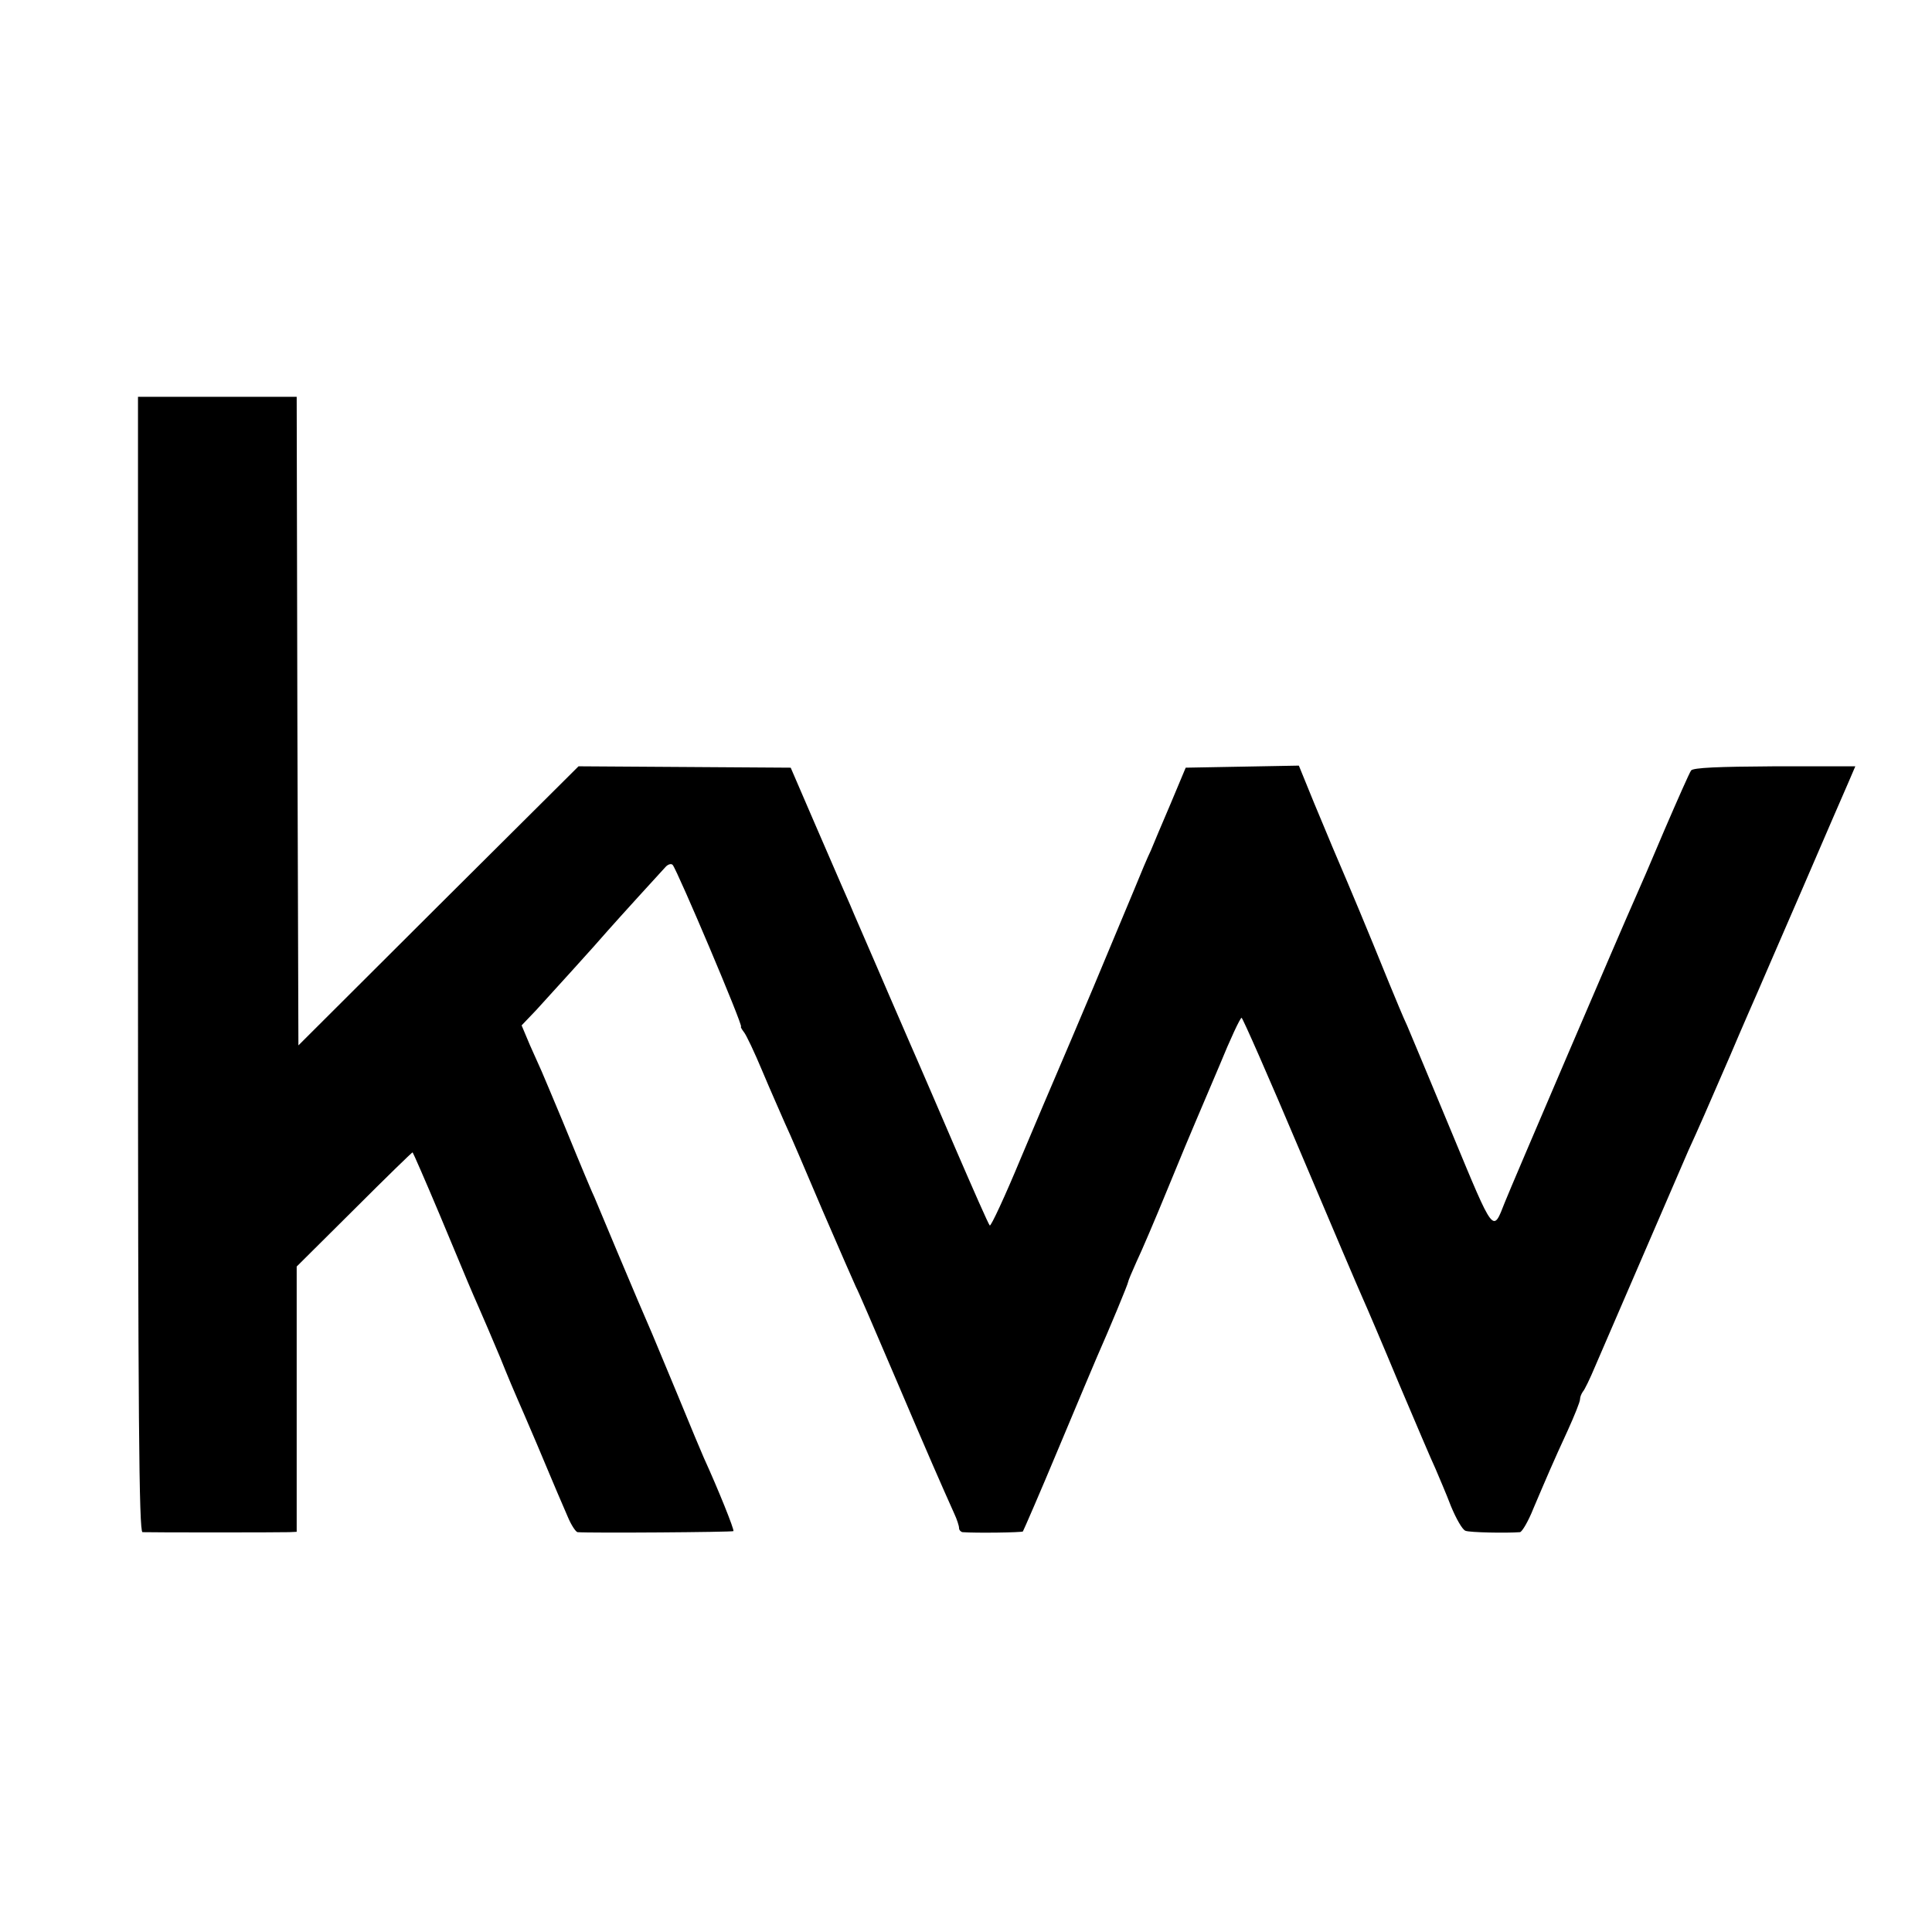
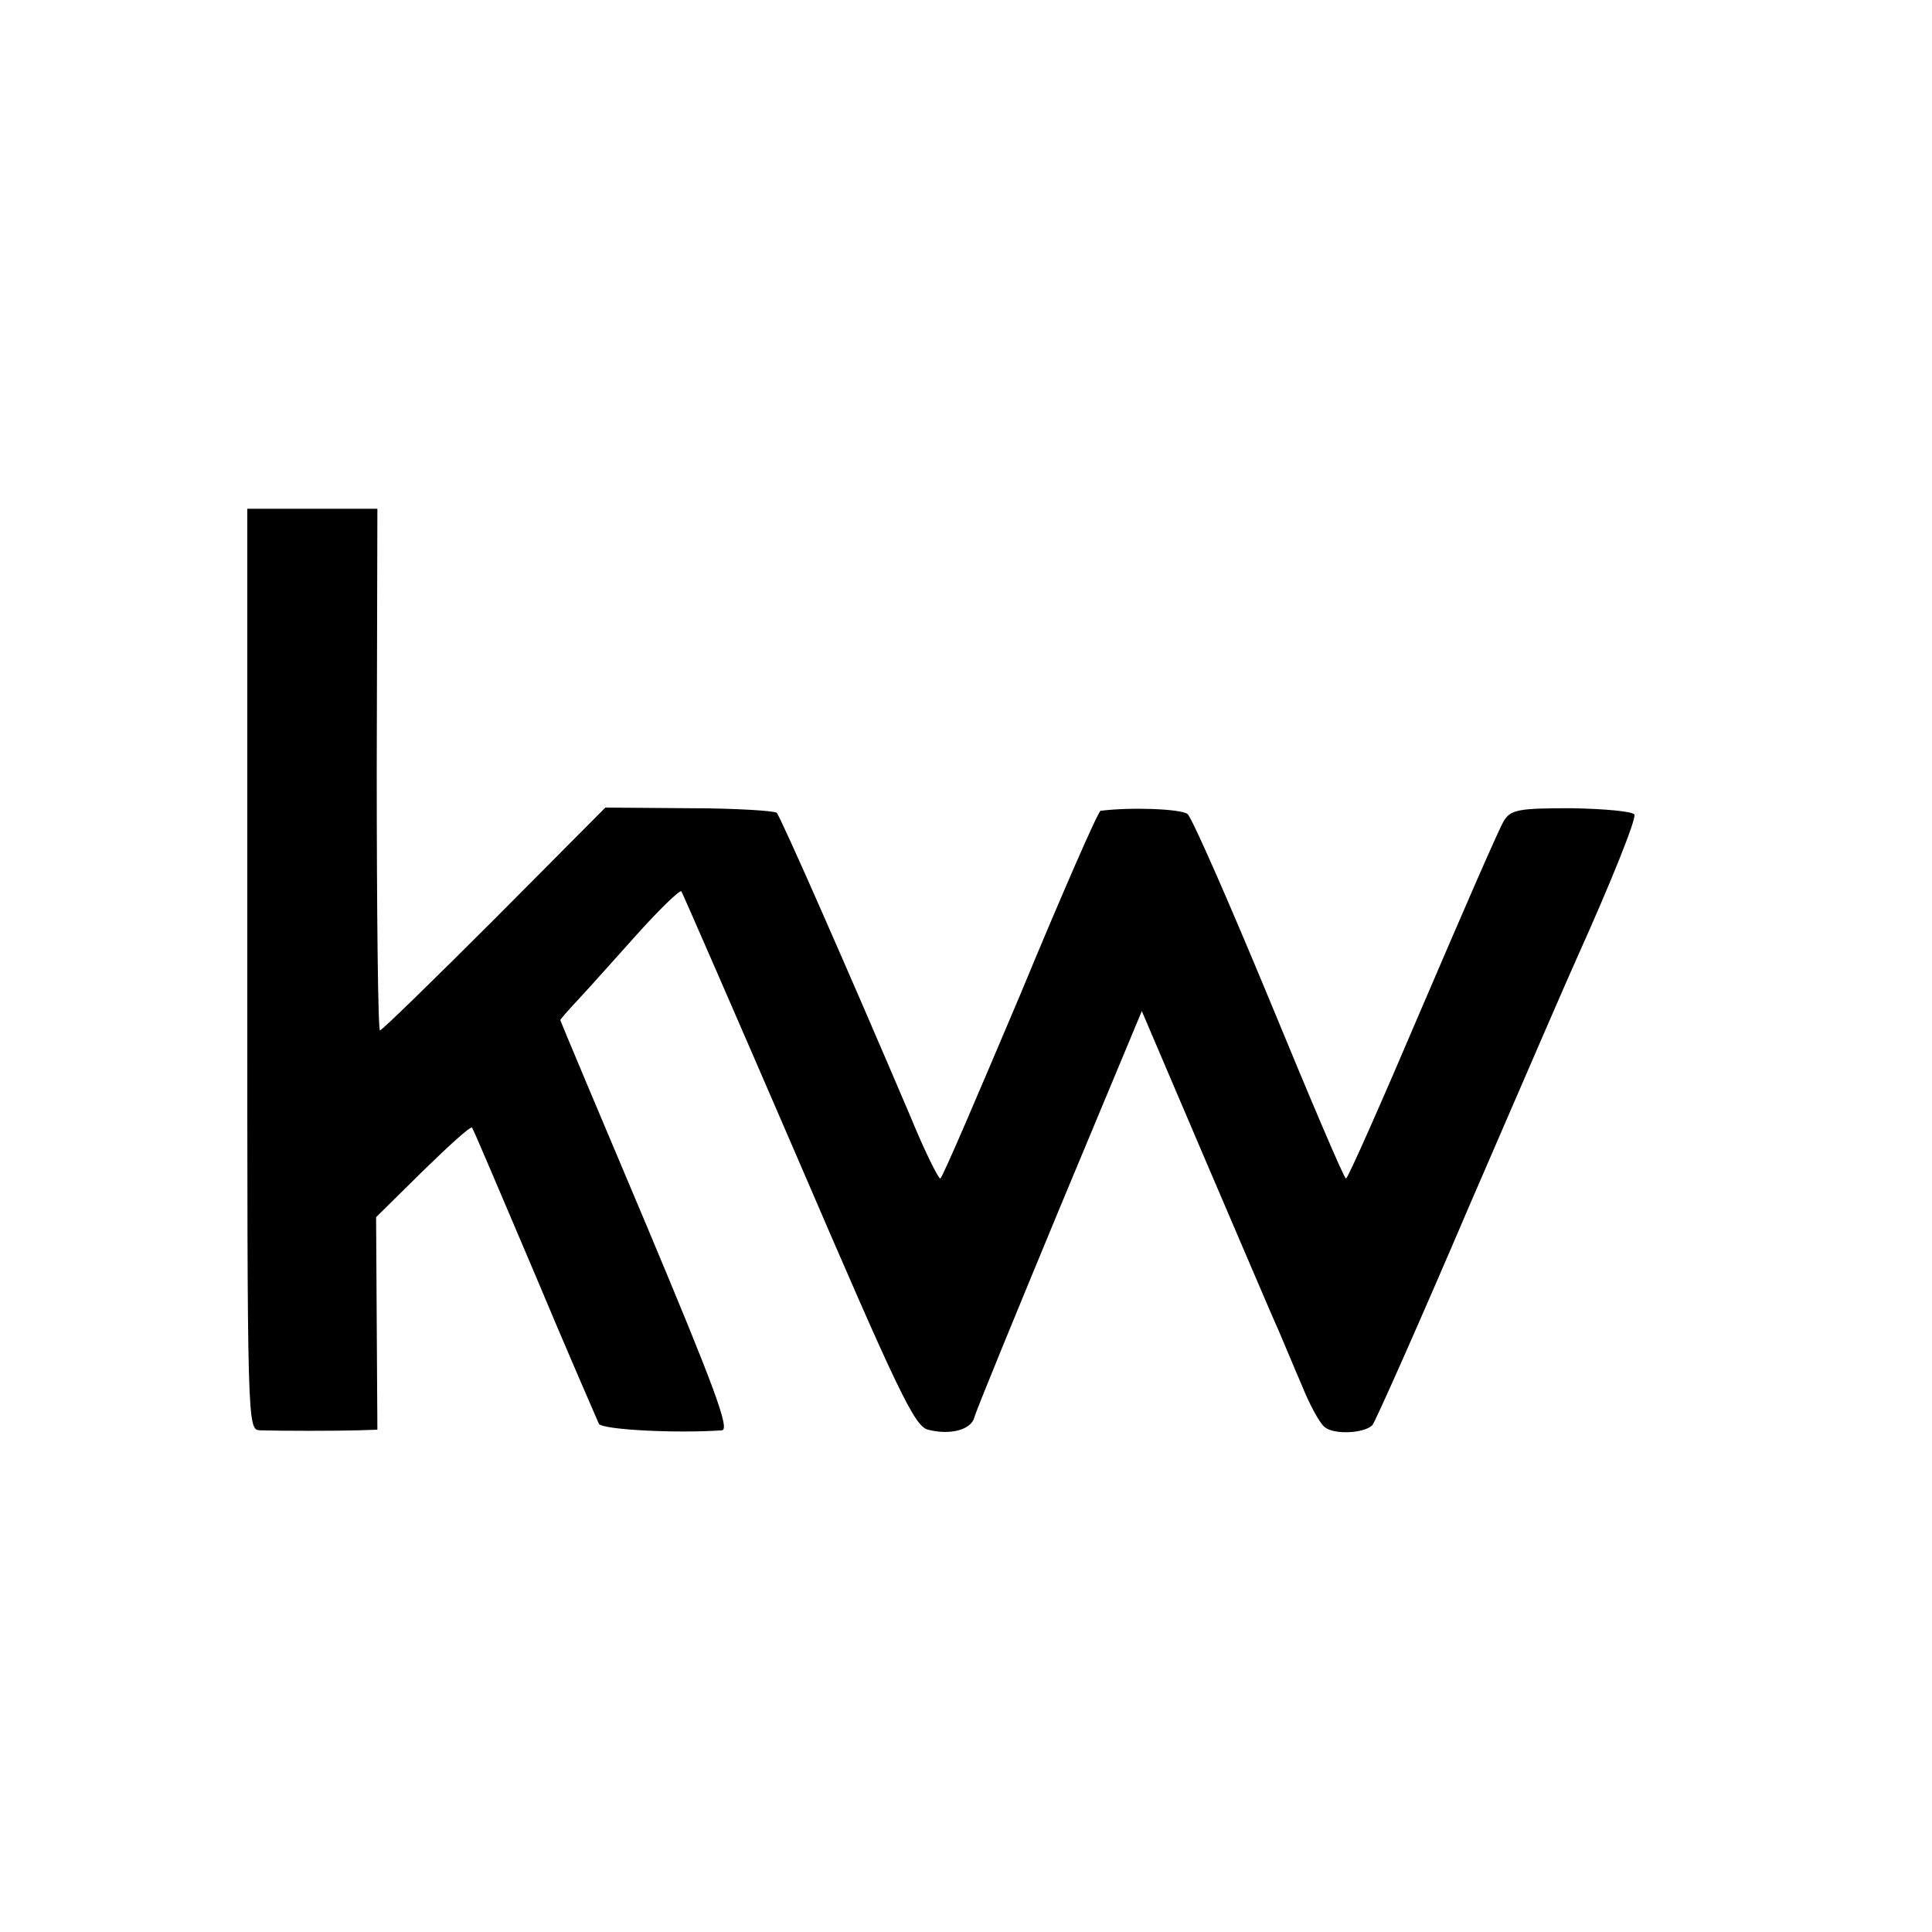
- <svg xmlns="http://www.w3.org/2000/svg" version="1.0" width="16pt" height="16pt" viewBox="0 0 16 16" preserveAspectRatio="xMidYMid meet">
-   <g transform="translate(0,16) scale(0.002857,-0.002857)" fill="#000000" stroke="none">
-     <path d="M400 2805 c0 -1309 3 -1645 13 -1646 20 -1 400 -1 425 0 l22 1 0 384 0 385 166 165 c92 92 168 166 170 166 1 0 37 -82 79 -182 90 -216 88 -211 113 -268 11 -25 39 -90 62 -145 22 -55 45 -109 50 -120 5 -11 30 -69 56 -130 25 -60 52 -123 59 -140 7 -16 21 -49 31 -72 10 -24 23 -43 28 -44 38 -3 448 0 452 3 3 4 -44 121 -86 213 -5 11 -39 92 -75 180 -37 88 -70 169 -75 180 -24 55 -52 121 -100 235 -29 69 -59 141 -67 160 -9 19 -21 49 -28 65 -7 17 -36 86 -64 155 -29 69 -56 134 -61 145 -5 11 -20 45 -34 76 l-24 57 42 44 c40 44 174 191 209 232 30 34 151 167 166 183 7 8 17 11 21 6 14 -17 205 -467 198 -469 -2 0 2 -7 8 -15 7 -8 31 -59 54 -114 23 -55 53 -122 65 -150 13 -27 62 -142 110 -255 49 -113 92 -212 96 -220 5 -8 56 -127 115 -265 98 -230 131 -305 170 -392 8 -17 14 -36 14 -42 0 -6 5 -11 10 -12 40 -3 171 -1 175 2 2 3 50 113 105 245 55 131 104 248 109 259 38 86 91 214 91 219 0 3 11 29 24 58 14 29 55 125 91 213 36 88 72 174 79 190 7 17 39 92 71 167 31 76 60 138 64 138 3 0 80 -175 170 -388 90 -213 172 -405 182 -427 10 -22 57 -132 104 -245 48 -113 95 -224 106 -247 10 -24 31 -72 45 -109 15 -36 33 -68 42 -71 12 -5 118 -7 158 -4 6 1 24 31 39 69 38 89 56 132 99 225 20 44 36 84 36 91 0 7 4 16 8 22 5 5 21 38 36 74 52 120 257 595 270 625 29 63 56 125 121 275 36 85 73 169 80 185 7 17 66 152 130 300 64 149 125 289 135 312 l18 42 -233 0 c-167 -1 -236 -4 -243 -12 -5 -7 -39 -84 -77 -172 -37 -88 -76 -178 -86 -200 -32 -71 -361 -839 -377 -880 -35 -89 -30 -96 -152 198 -62 149 -121 291 -131 314 -11 23 -34 79 -53 125 -64 158 -111 270 -153 368 -11 25 -39 94 -64 153 l-44 108 -164 -3 -164 -3 -44 -105 c-25 -58 -50 -118 -57 -135 -8 -16 -30 -68 -49 -115 -20 -47 -72 -173 -117 -280 -45 -107 -92 -217 -104 -245 -12 -27 -60 -141 -107 -252 -46 -111 -87 -199 -90 -195 -4 4 -48 104 -99 222 -51 118 -100 233 -110 255 -10 22 -32 74 -50 115 -18 41 -48 111 -67 155 -52 121 -62 142 -79 183 -9 20 -20 46 -25 57 -5 11 -40 92 -78 180 l-69 160 -307 2 -308 2 -406 -404 -406 -405 -3 940 -2 940 -230 0 -230 0 0 -1645z" />
+ <svg xmlns="http://www.w3.org/2000/svg" version="1.0" width="300pt" height="300pt" viewBox="0 0 300 300" preserveAspectRatio="xMidYMid meet">
+   <g transform="translate(0,300) scale(0.1,-0.1)" fill="#000000" stroke="none">
+     <path d="M384 1495 c0 -715 0 -715 20 -716 33 -1 118 -1 152 0 l30 1 -1 165 -1 165 73 72 c40 39 74 70 76 67 2 -2 45 -104 97 -226 51 -122 97 -227 100 -234 6 -9 119 -15 191 -10 13 1 -13 70 -117 318 -74 175 -134 318 -134 319 0 1 12 15 28 32 15 16 56 62 91 101 35 39 66 69 69 67 2 -3 84 -191 182 -418 154 -358 180 -413 201 -418 35 -9 67 0 72 19 2 9 62 155 132 324 l128 307 99 -232 c55 -128 105 -246 113 -263 7 -16 23 -55 36 -85 12 -30 28 -60 36 -66 14 -12 61 -10 74 3 4 4 73 159 152 344 80 185 154 356 165 380 54 120 92 215 90 224 -2 5 -45 9 -97 10 -83 0 -95 -2 -106 -20 -7 -11 -63 -140 -126 -287 -63 -148 -116 -268 -119 -268 -3 0 -56 125 -119 278 -63 152 -120 282 -127 288 -10 8 -88 11 -135 5 -4 -1 -60 -129 -125 -286 -66 -156 -121 -285 -124 -285 -3 0 -25 44 -47 98 -95 223 -201 464 -207 470 -4 3 -65 7 -136 7 l-130 1 -172 -173 c-95 -95 -175 -173 -178 -173 -3 0 -5 182 -5 405 l1 405 -101 0 -101 0 0 -715z" />
  </g>
</svg>
